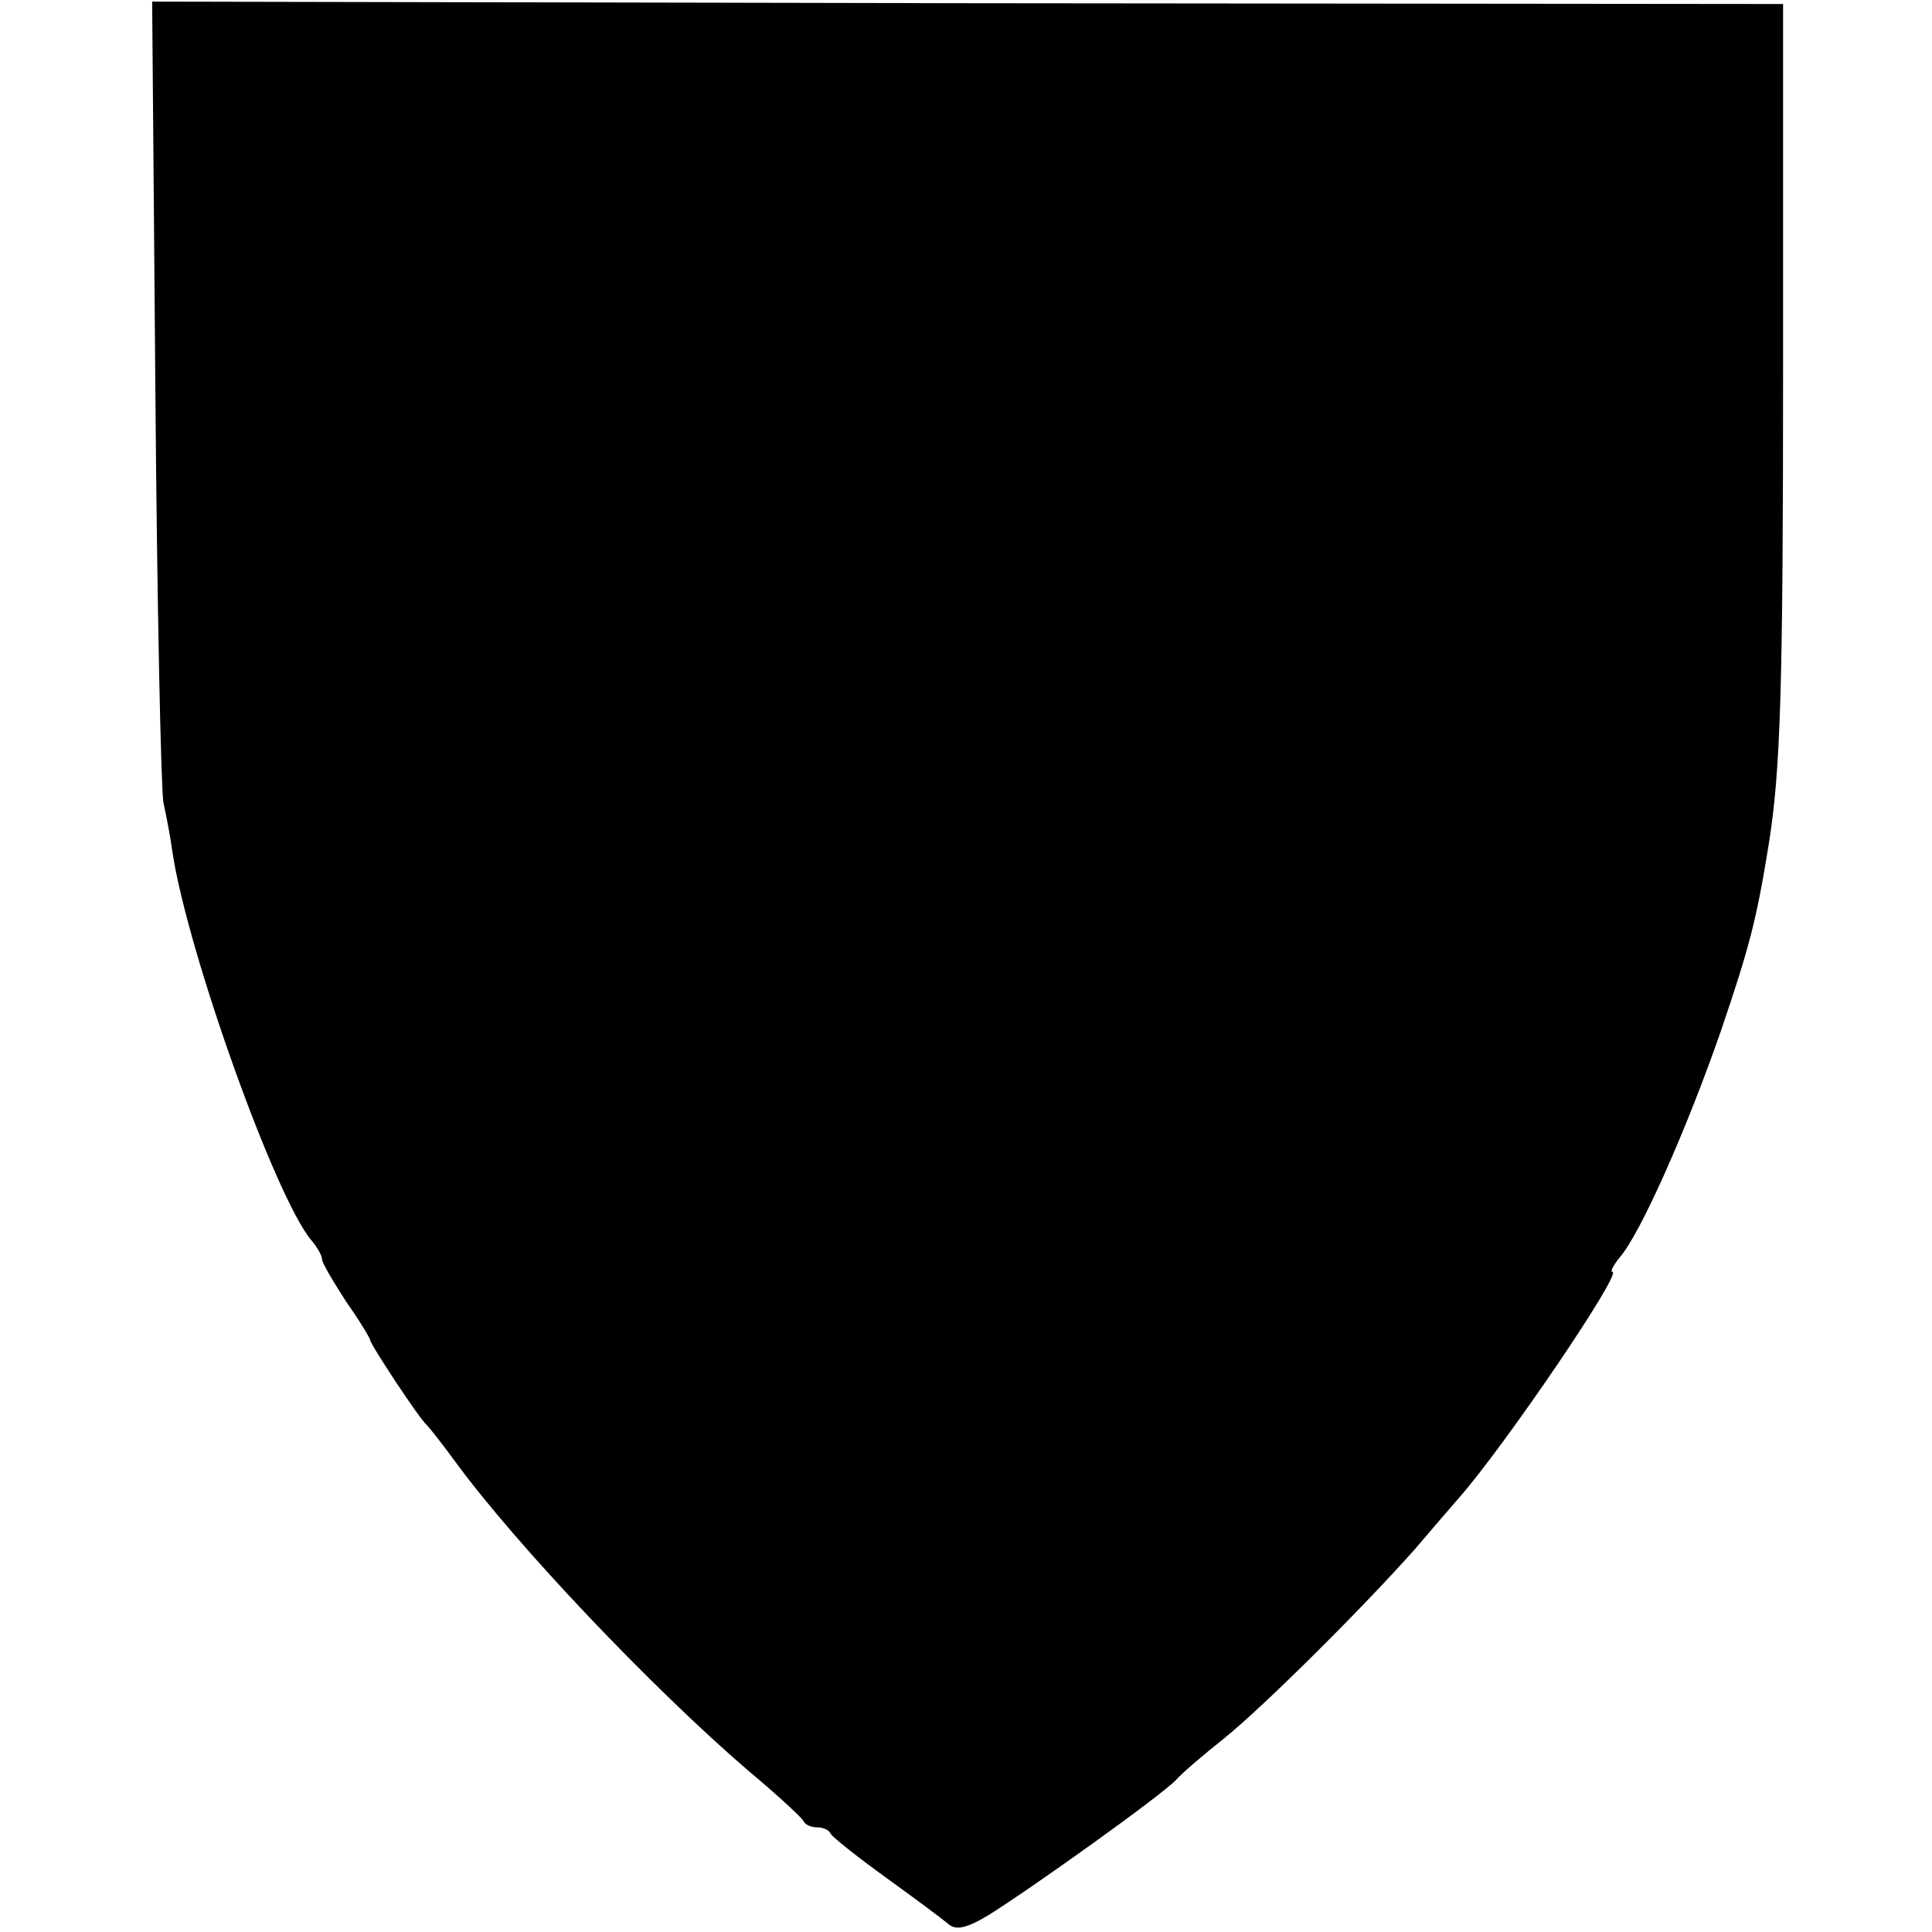
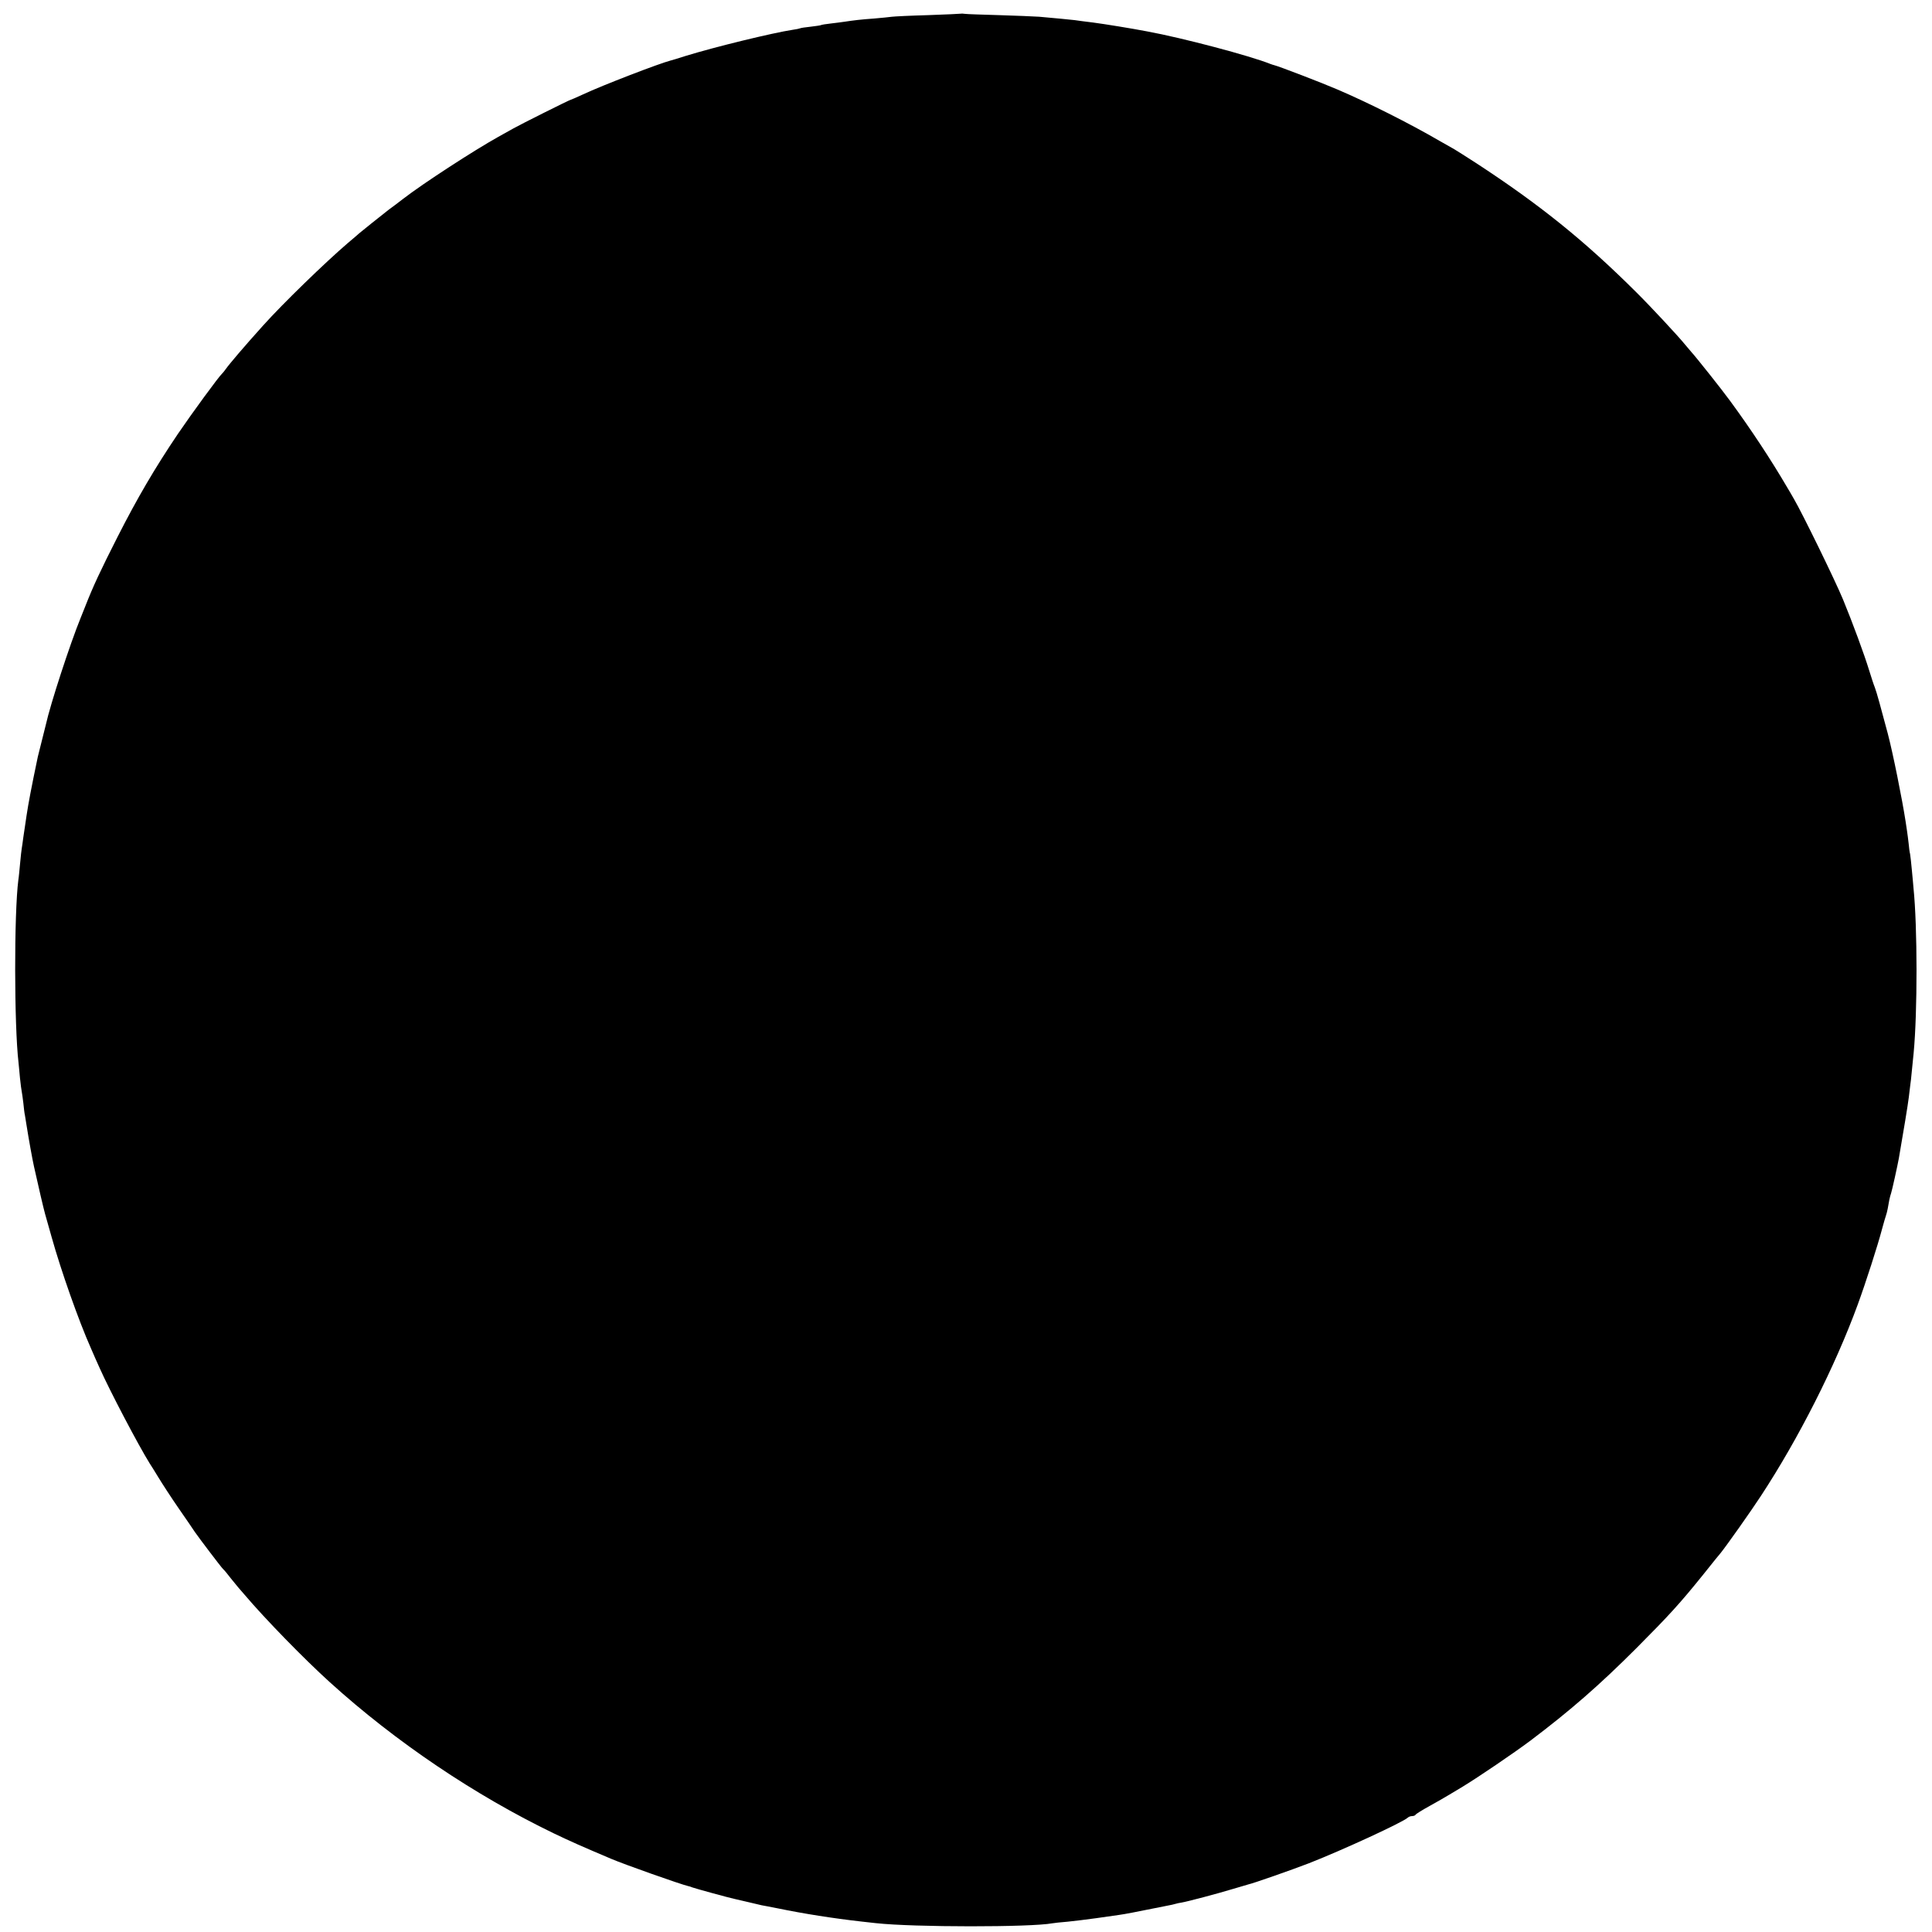
- <svg xmlns="http://www.w3.org/2000/svg" version="1.0" width="240pt" height="240pt" viewBox="0 0 240 240" preserveAspectRatio="xMidYMid meet">
-   <g transform="translate(0,240) scale(0.1,-0.1)" fill="#000000" stroke="none">
-     <path d="M193 1916 c2 -264 7 -496 10 -513 4 -18 9 -45 11 -60 18 -123 128 -431 173 -484 7 -8 13 -19 13 -23 0 -5 14 -28 30 -53 17 -24 30 -46 30 -48 0 -5 62 -99 70 -105 3 -3 19 -23 35 -45 76 -104 245 -282 365 -385 36 -30 66 -58 68 -62 2 -5 10 -8 17 -8 7 0 15 -3 17 -8 2 -4 32 -28 68 -54 36 -26 71 -52 78 -58 9 -8 22 -6 50 11 53 33 214 148 233 168 8 9 35 32 59 51 51 41 177 167 238 236 23 27 48 56 55 64 57 65 203 280 190 280 -3 0 1 8 9 18 25 28 83 158 126 282 35 103 44 137 59 230 15 93 18 195 18 595 l0 450 -1013 1 -1013 2 4 -482z" />
+ <svg xmlns="http://www.w3.org/2000/svg" version="1.0" width="1200pt" height="1200pt" viewBox="0 0 1200 1200" preserveAspectRatio="xMidYMid meet">
+   <g transform="translate(0,1200) scale(0.1,-0.1)" fill="#000000" stroke="none">
+     <path d="M5968 11915 c-2 -1 -93 -5 -203 -9 -110 -3 -211 -8 -225 -10 -14 -2 -63 -7 -110 -11 -84 -6 -125 -11 -185 -20 -16 -3 -55 -7 -85 -11 -30 -3 -58 -8 -61 -10 -3 -2 -33 -6 -65 -10 -32 -3 -62 -8 -65 -10 -4 -2 -24 -6 -45 -9 -125 -19 -482 -106 -664 -162 -47 -15 -89 -28 -95 -29 -70 -18 -424 -154 -543 -210 -41 -19 -76 -34 -78 -34 -6 0 -310 -152 -354 -177 -19 -11 -62 -35 -95 -53 -149 -83 -464 -287 -591 -385 -32 -25 -72 -55 -89 -67 -46 -36 -179 -142 -185 -148 -3 -3 -34 -30 -70 -60 -140 -120 -403 -375 -525 -511 -118 -131 -210 -239 -234 -273 -8 -12 -18 -23 -21 -26 -19 -16 -188 -247 -275 -375 -145 -215 -253 -400 -375 -640 -106 -209 -151 -305 -200 -430 -4 -11 -18 -45 -30 -75 -64 -157 -187 -533 -215 -660 -2 -8 -13 -53 -25 -100 -12 -47 -23 -92 -25 -100 -41 -195 -59 -292 -70 -365 -3 -23 -7 -50 -9 -61 -2 -12 -7 -45 -11 -74 -4 -29 -8 -61 -10 -70 -2 -9 -6 -50 -10 -91 -4 -41 -8 -87 -11 -104 -27 -210 -26 -904 1 -1135 1 -14 6 -56 9 -95 4 -38 9 -77 11 -85 2 -8 6 -40 10 -71 3 -31 7 -66 10 -77 2 -11 6 -36 9 -56 15 -95 37 -216 47 -261 28 -127 60 -263 69 -295 5 -19 24 -84 41 -145 58 -207 167 -517 244 -690 14 -33 38 -87 53 -120 62 -140 241 -481 312 -595 6 -8 29 -46 53 -85 23 -38 80 -126 127 -194 47 -68 92 -133 100 -146 27 -39 164 -220 175 -230 6 -5 29 -32 50 -60 22 -27 42 -52 45 -55 3 -3 20 -23 39 -45 128 -151 370 -399 529 -543 409 -371 902 -703 1393 -940 107 -51 163 -76 354 -157 79 -34 435 -160 480 -170 5 -1 17 -4 25 -8 22 -8 230 -65 260 -71 14 -3 52 -12 86 -20 34 -8 72 -17 85 -20 13 -2 58 -11 99 -19 165 -34 344 -62 520 -82 30 -3 71 -8 90 -10 236 -26 963 -26 1096 -1 12 2 54 7 95 10 41 4 121 14 179 22 58 8 121 17 140 20 48 7 73 12 313 60 10 2 26 5 35 8 9 3 28 7 42 9 40 7 228 57 320 85 47 14 90 27 95 28 26 5 272 91 375 131 205 80 587 256 615 284 5 5 17 9 26 9 10 0 19 4 21 8 2 5 41 29 88 55 47 26 101 57 122 70 20 12 58 35 85 51 91 55 318 209 418 284 249 188 429 345 660 576 202 203 268 275 414 456 55 69 104 130 109 135 37 46 187 258 249 353 235 358 461 805 601 1187 52 142 125 370 150 465 11 41 23 82 26 90 3 8 8 27 11 43 3 15 7 39 10 55 3 15 8 33 11 41 6 17 40 172 48 216 29 167 56 331 62 380 4 33 8 67 9 75 2 8 6 49 10 90 4 41 9 91 11 110 24 254 24 784 -1 1025 -1 17 -6 66 -10 110 -4 44 -9 89 -11 100 -3 11 -7 40 -9 65 -3 25 -7 60 -10 78 -3 17 -7 44 -9 60 -21 137 -79 426 -111 547 -42 158 -68 253 -80 285 -8 19 -23 67 -35 105 -30 99 -104 299 -162 440 -49 119 -254 538 -305 625 -14 25 -33 57 -42 72 -100 171 -225 361 -355 538 -50 69 -214 275 -241 304 -5 6 -23 27 -39 46 -40 50 -218 241 -302 324 -322 321 -603 547 -997 804 -62 40 -122 78 -134 85 -12 7 -52 30 -90 51 -187 109 -448 240 -638 321 -95 41 -361 143 -390 150 -5 1 -17 5 -25 8 -124 50 -542 161 -765 202 -99 19 -266 46 -335 55 -47 6 -98 12 -115 15 -32 4 -121 12 -220 21 -33 2 -145 7 -250 10 -104 3 -200 6 -212 8 -13 2 -24 2 -25 1z" />
  </g>
</svg>
